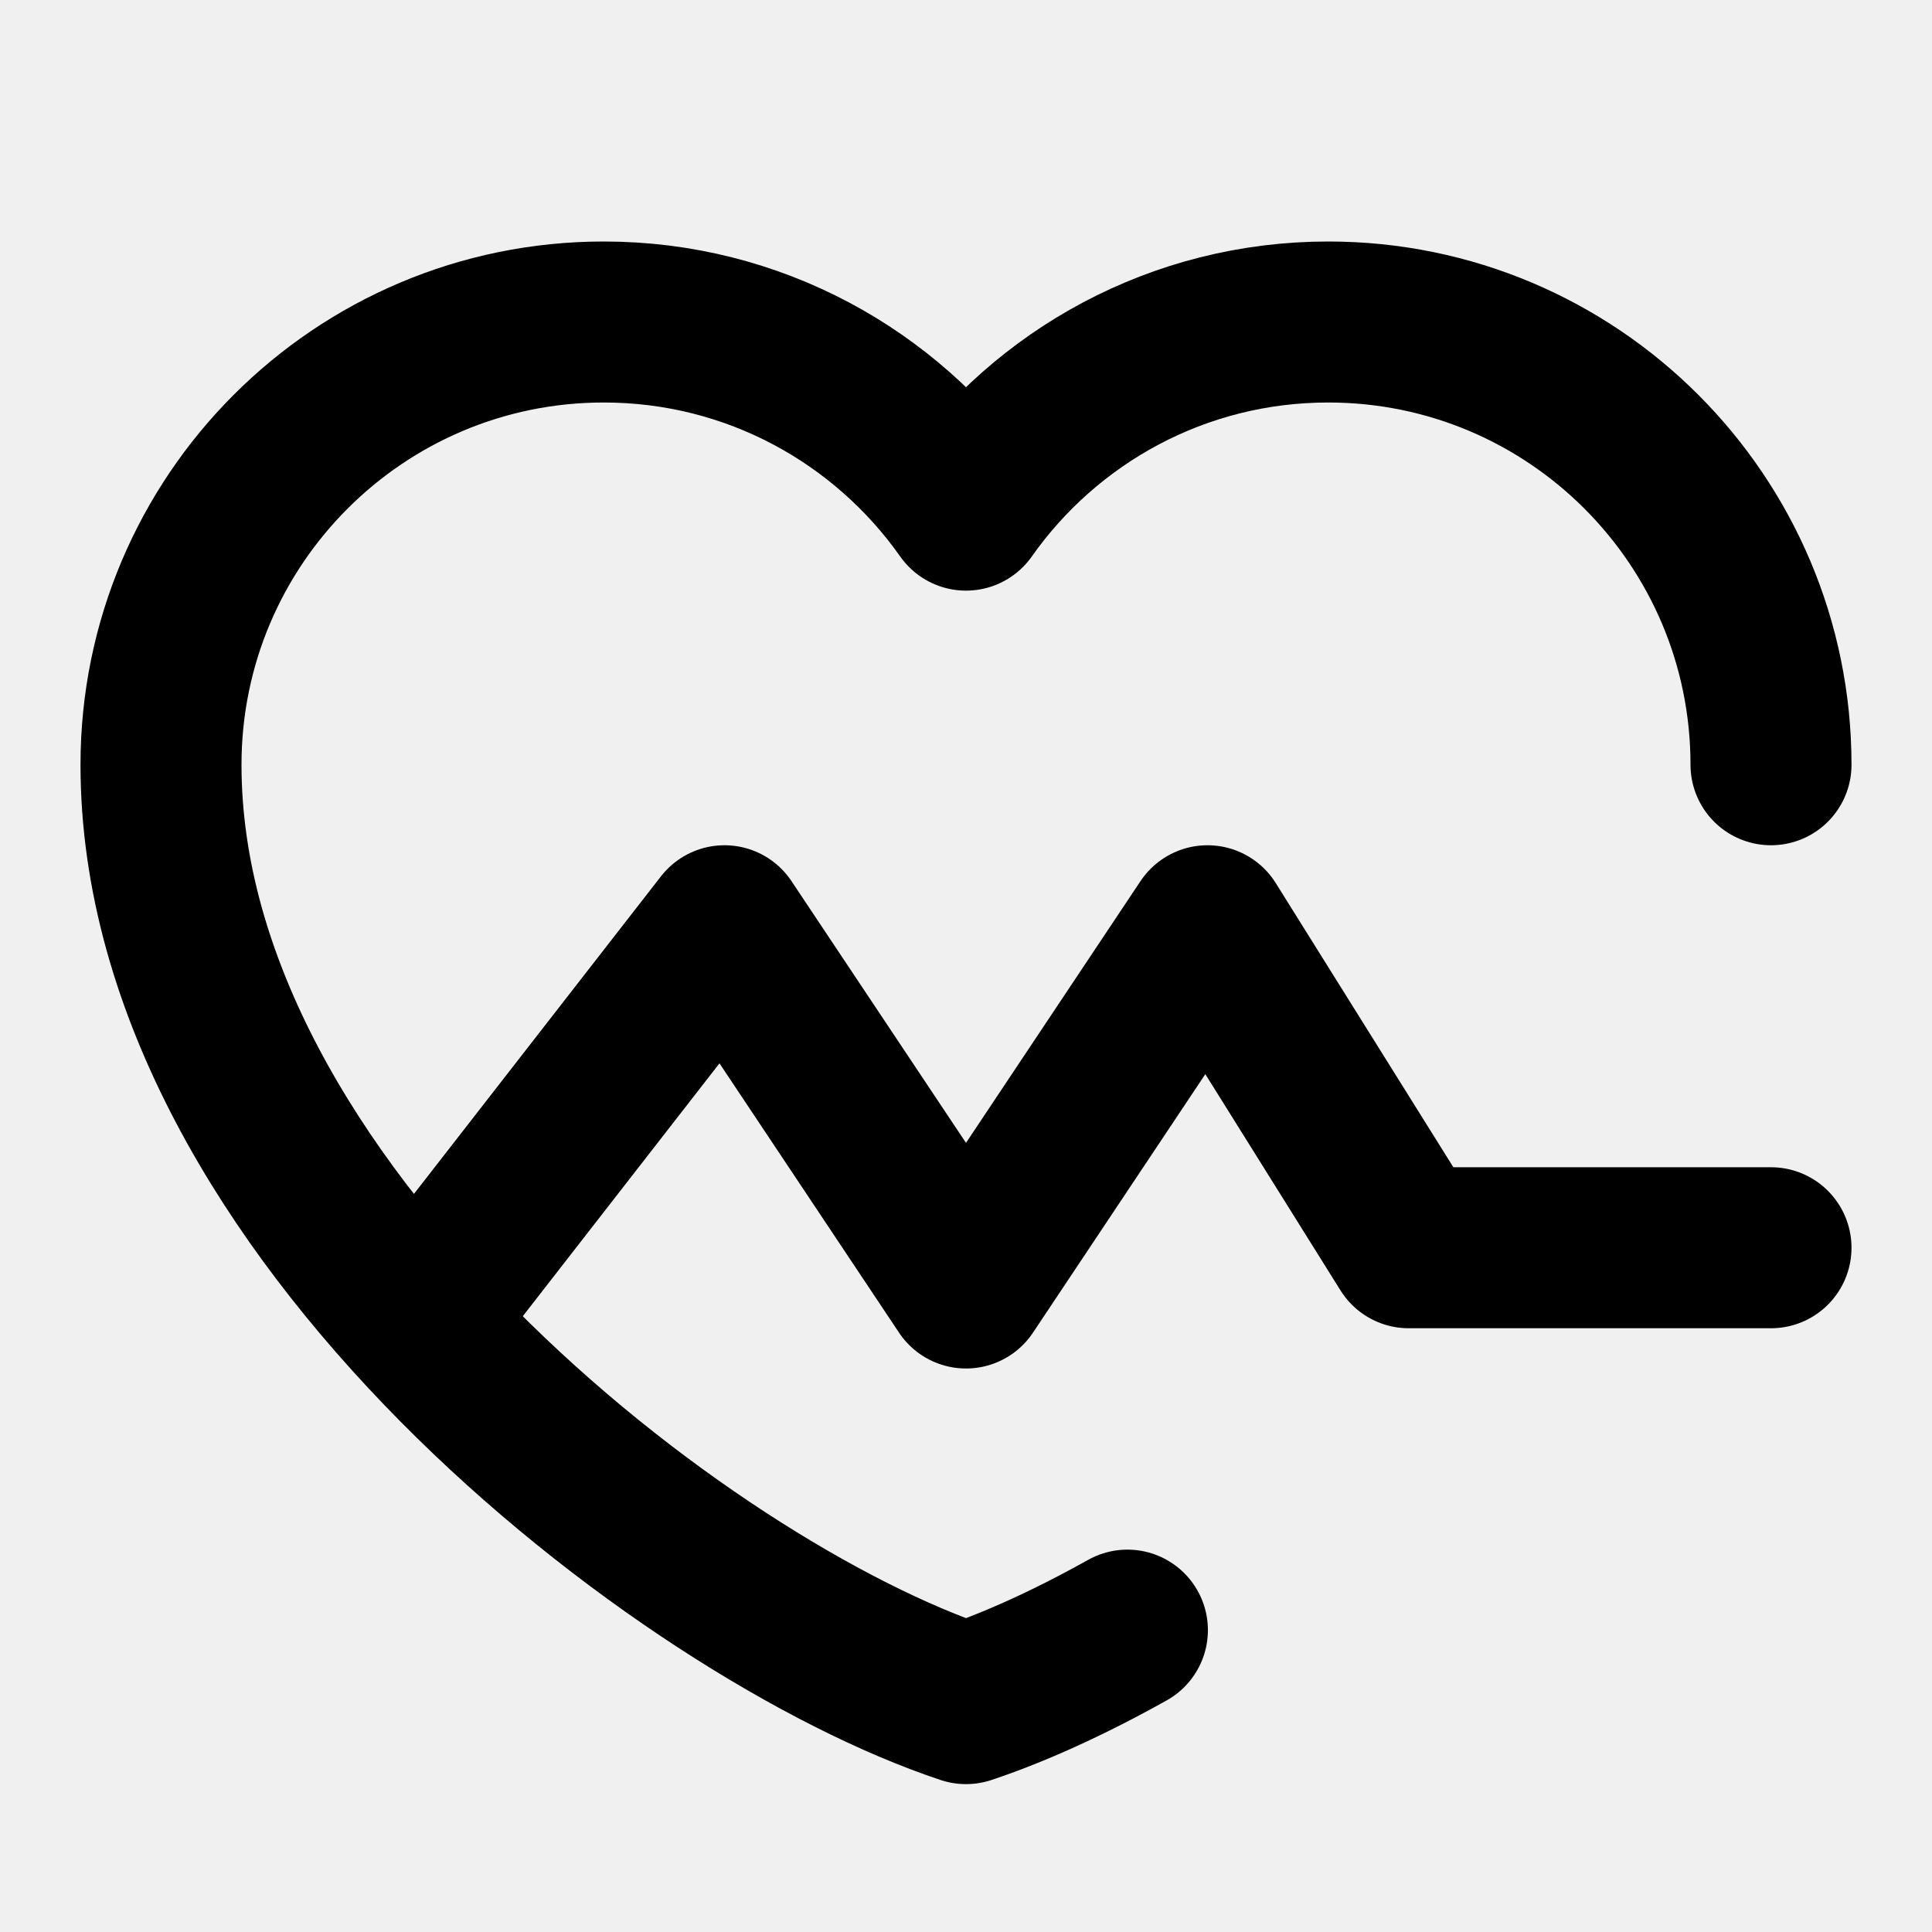
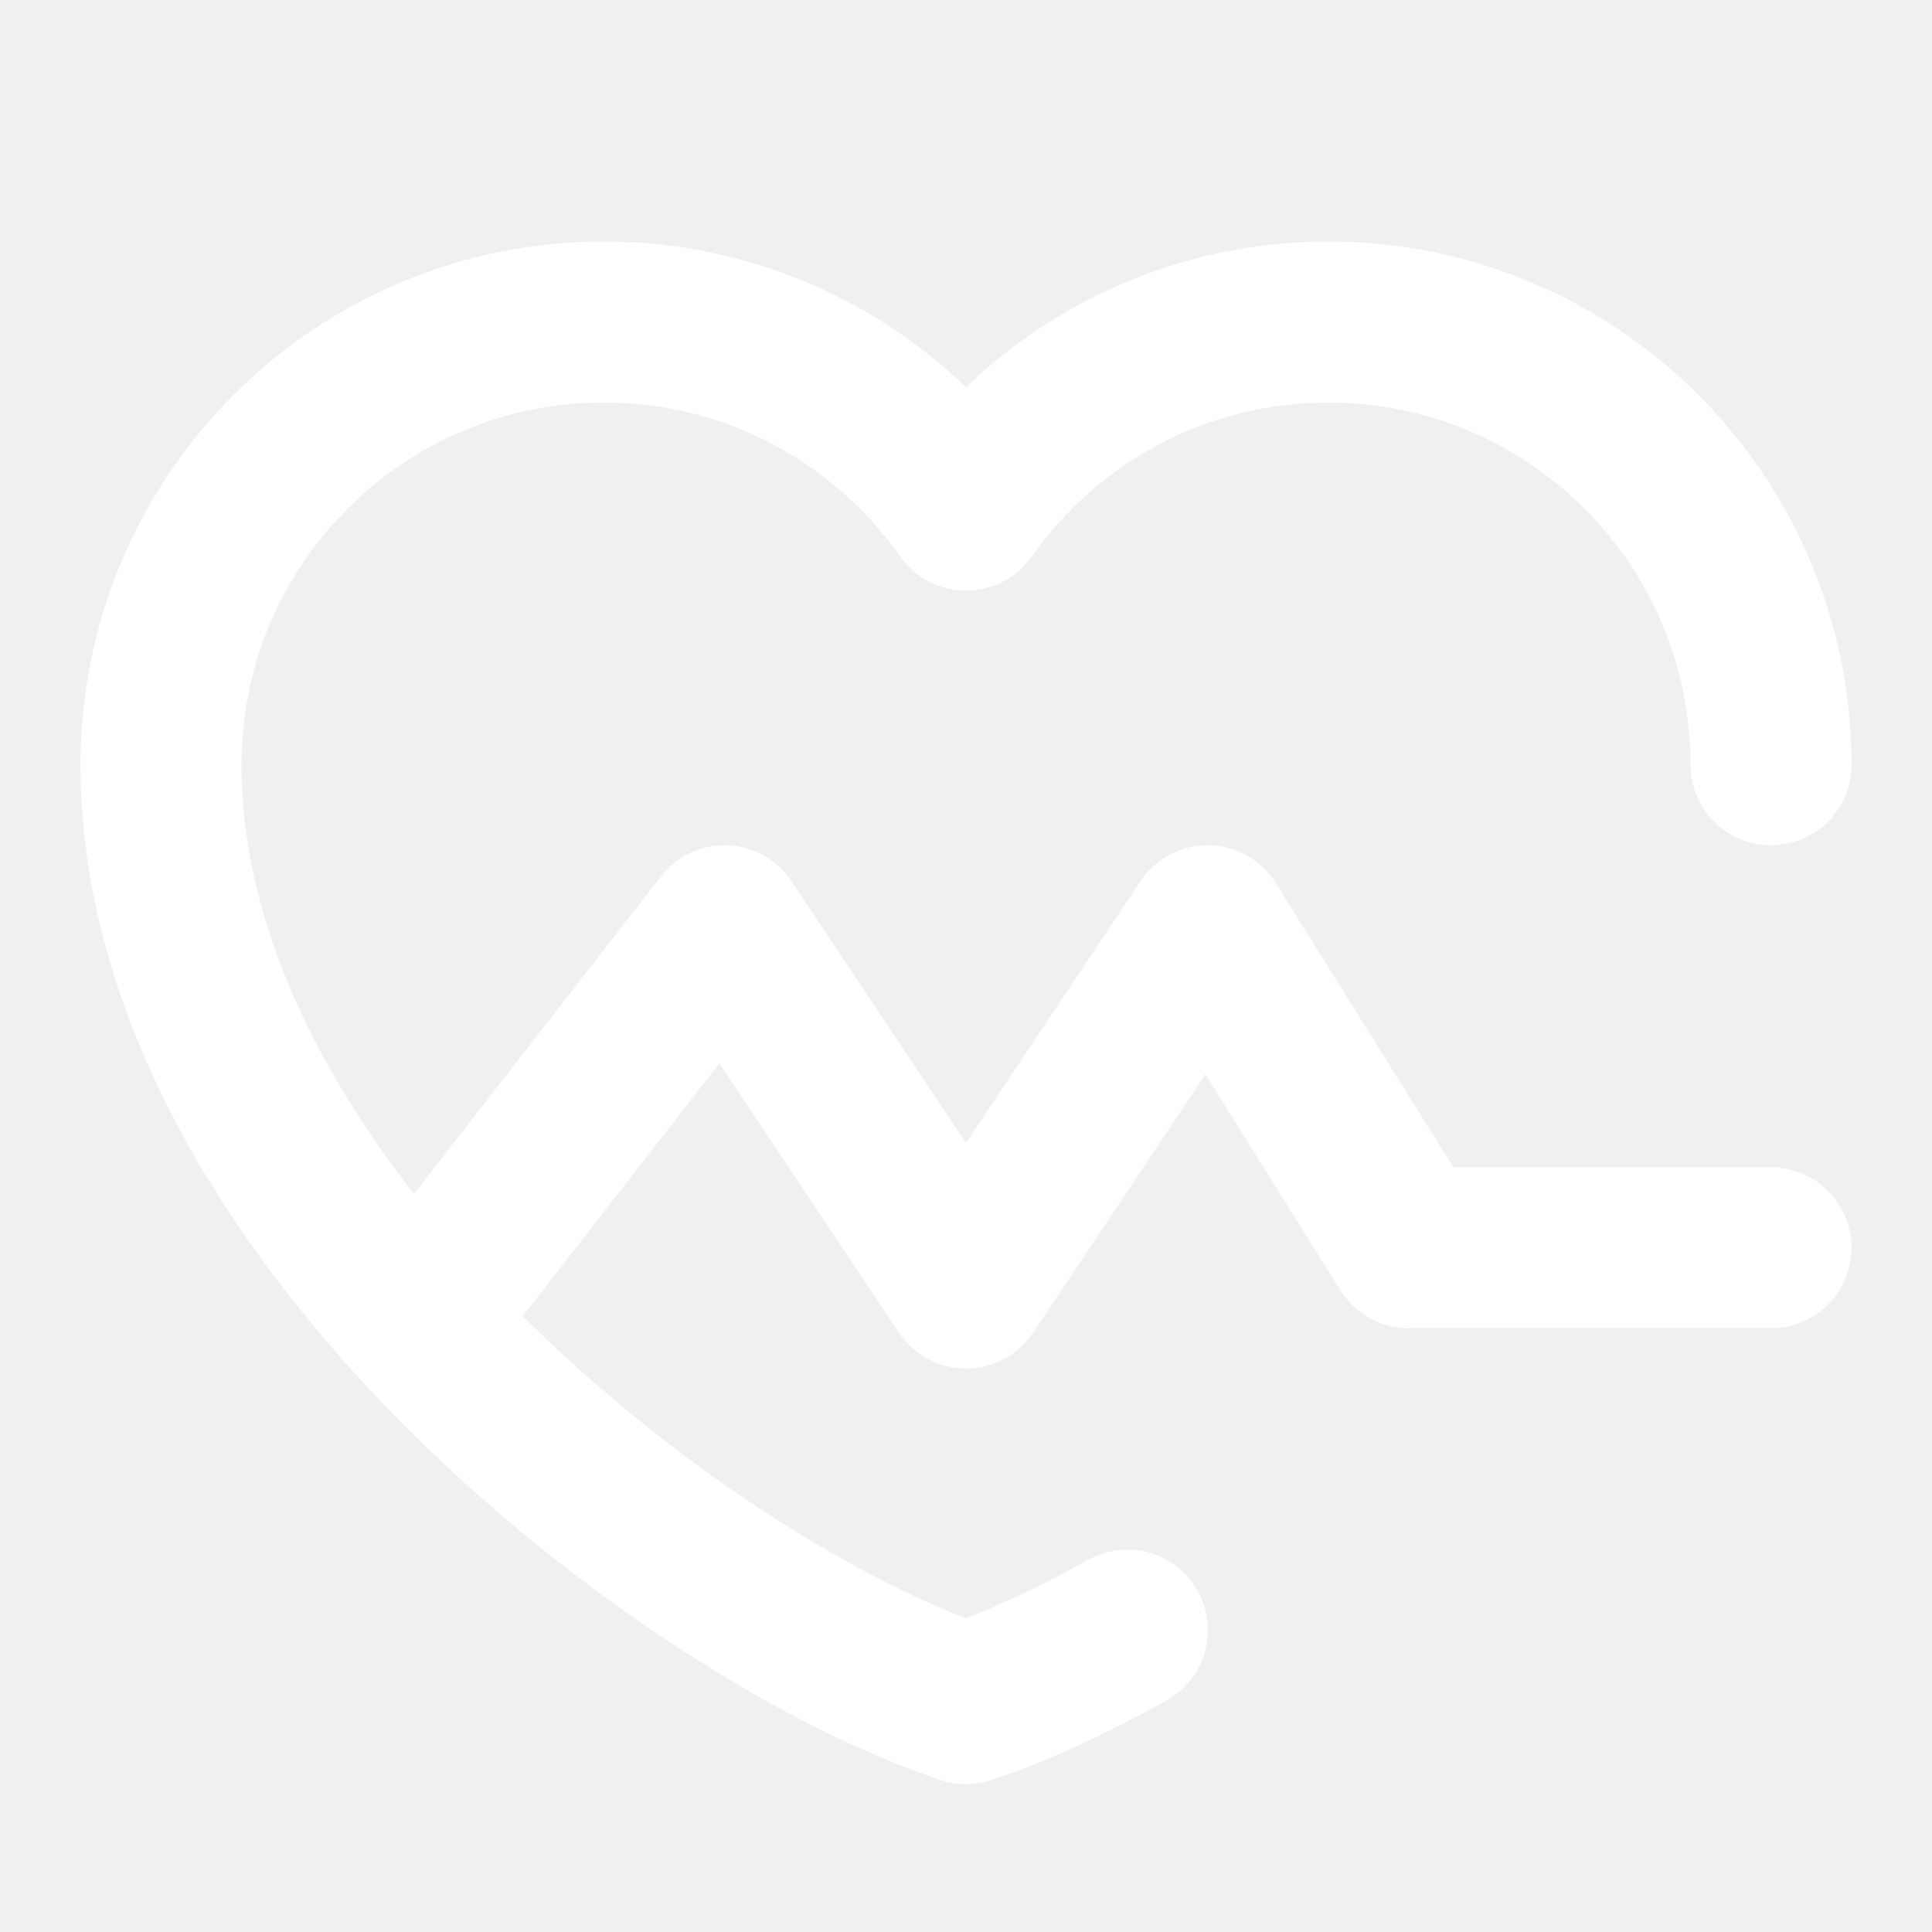
<svg xmlns="http://www.w3.org/2000/svg" width="800px" height="800px" viewBox="0 0 48 48" fill="none">
-   <path d="M11 32L18 23L24 32L30 23L35 31H44" stroke="#000000" stroke-width="4" stroke-miterlimit="2" stroke-linecap="round" stroke-linejoin="round" />
-   <path d="M44 19C44 12.925 39.075 8 33 8C29.28 8 25.991 9.847 24 12.674C22.009 9.847 18.72 8 15 8C8.925 8 4 12.925 4 19C4 30 17 40 24 42.326C25.194 41.929 26.562 41.31 28.01 40.5" stroke="#000000" stroke-width="4" stroke-linecap="round" stroke-linejoin="round" />
+   <path d="M11 32L18 23L24 32L30 23L35 31H44" stroke="#FFFFFF" stroke-width="4" stroke-miterlimit="2" stroke-linecap="round" stroke-linejoin="round" />
+   <path d="M44 19C44 12.925 39.075 8 33 8C29.28 8 25.991 9.847 24 12.674C22.009 9.847 18.72 8 15 8C8.925 8 4 12.925 4 19C4 30 17 40 24 42.326C25.194 41.929 26.562 41.31 28.01 40.5" stroke="#FFFFFF" stroke-width="4" stroke-linecap="round" stroke-linejoin="round" />
</svg>
